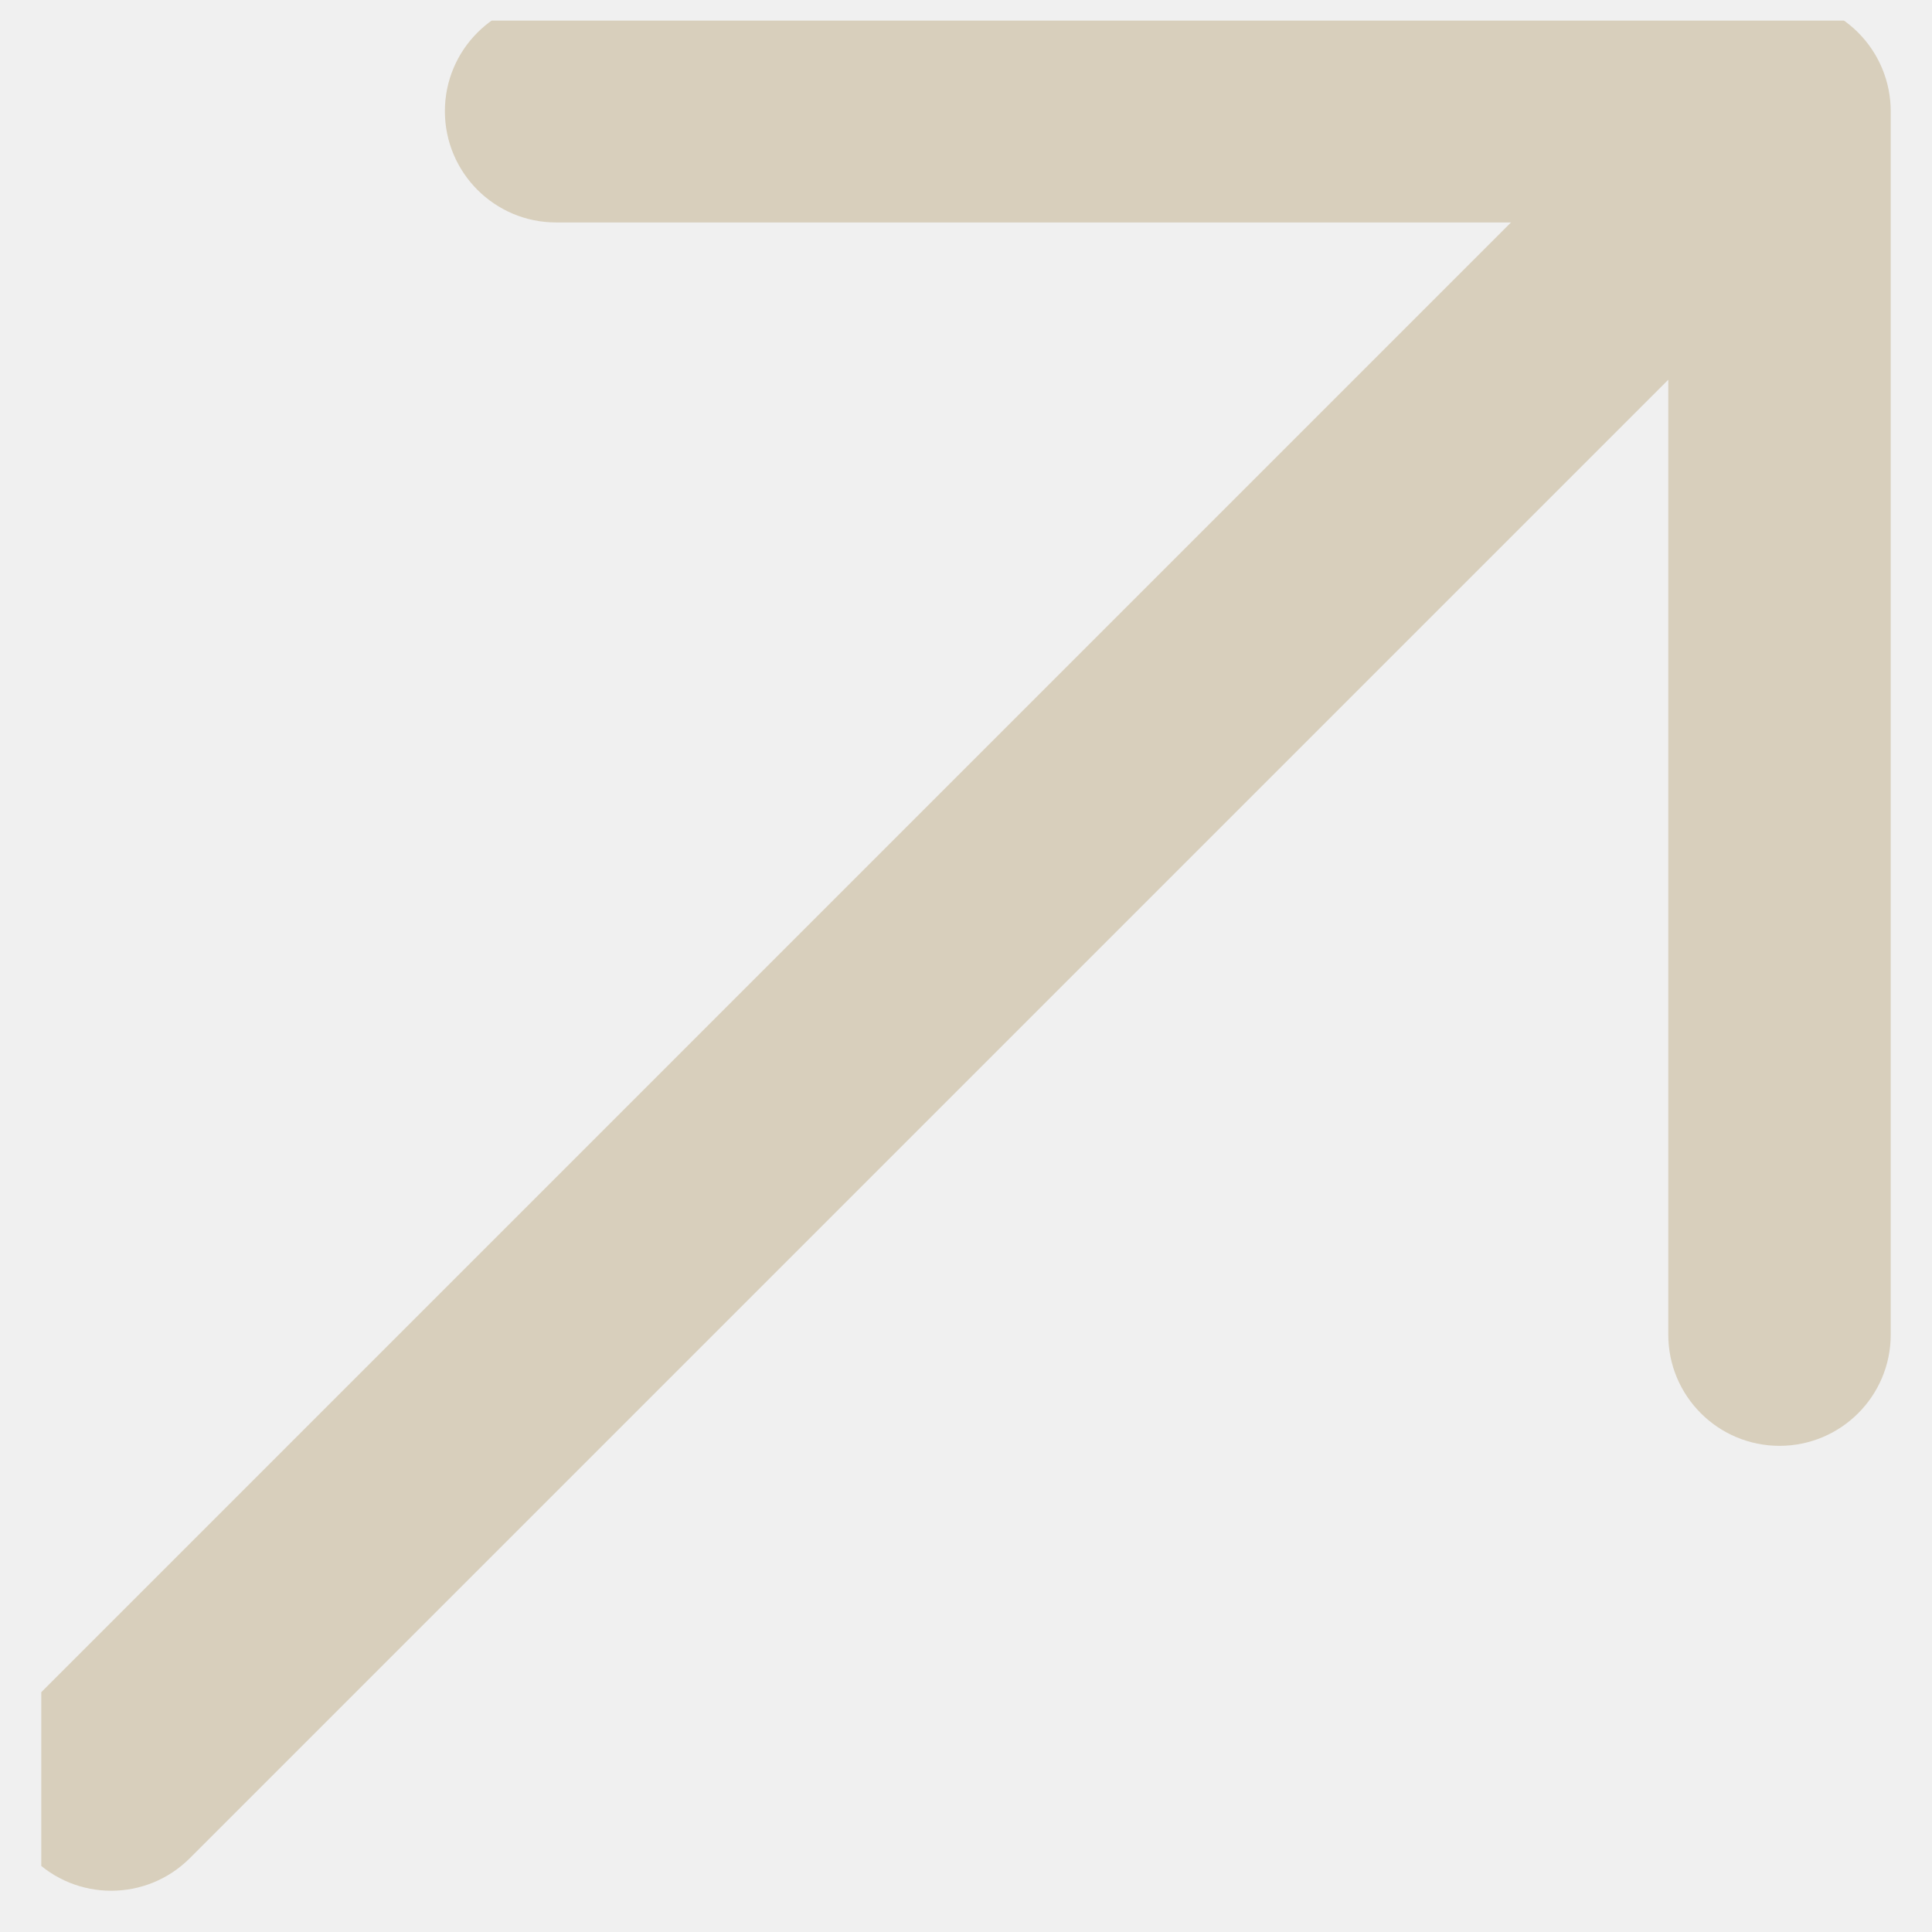
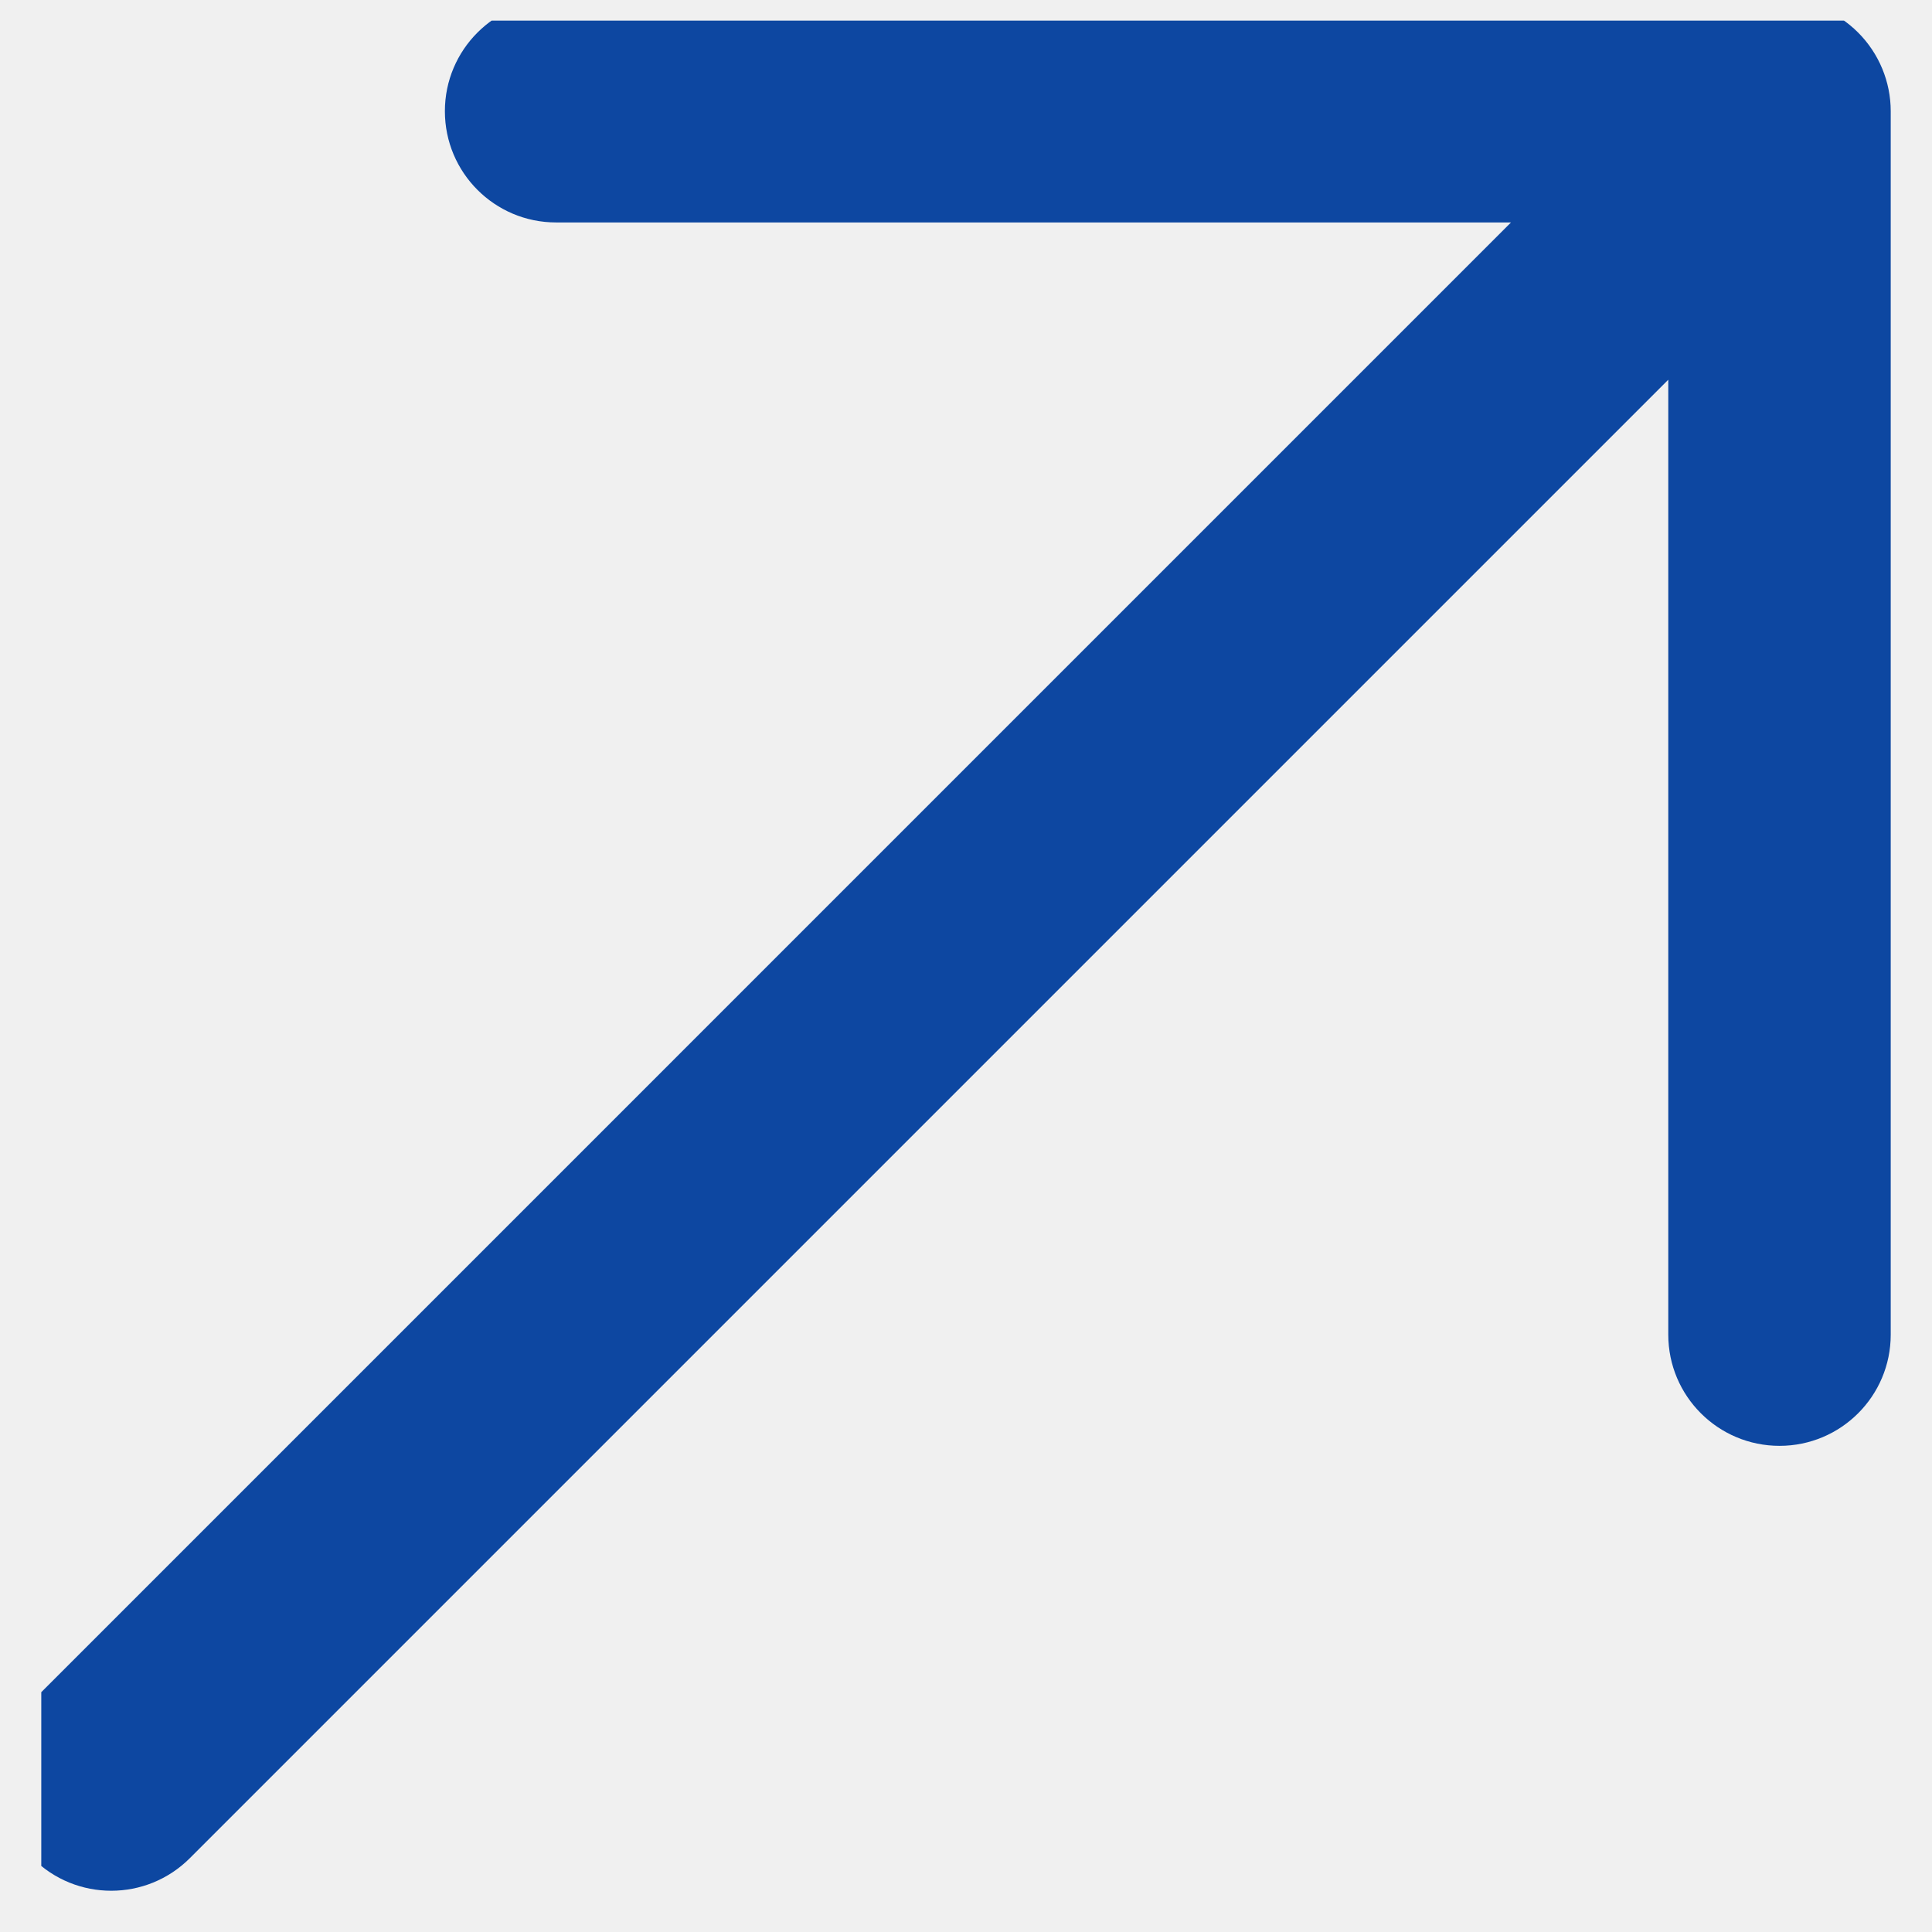
<svg xmlns="http://www.w3.org/2000/svg" width="22" height="22" viewBox="0 0 22 22" fill="none">
  <g clip-path="url(#clip0_1376_18)">
-     <path fill-rule="evenodd" clip-rule="evenodd" d="M0.371 21.159C-0.124 20.665 -0.124 19.863 0.371 19.368L17.206 2.533H6.332C5.633 2.533 5.066 1.966 5.066 1.266C5.066 0.567 5.633 0 6.332 0H20.264C20.599 0 20.922 0.133 21.159 0.371C21.396 0.608 21.53 0.931 21.53 1.266V15.198C21.53 15.897 20.963 16.464 20.264 16.464C19.564 16.464 18.997 15.897 18.997 15.198V4.324L2.162 21.159C1.667 21.654 0.866 21.654 0.371 21.159Z" fill="#D8CFBC" />
+     <path fill-rule="evenodd" clip-rule="evenodd" d="M0.371 21.159C-0.124 20.665 -0.124 19.863 0.371 19.368L17.206 2.533H6.332C5.633 2.533 5.066 1.966 5.066 1.266C5.066 0.567 5.633 0 6.332 0H20.264C20.599 0 20.922 0.133 21.159 0.371C21.396 0.608 21.53 0.931 21.53 1.266V15.198C21.53 15.897 20.963 16.464 20.264 16.464C19.564 16.464 18.997 15.897 18.997 15.198V4.324L2.162 21.159C1.667 21.654 0.866 21.654 0.371 21.159Z" fill="#0D47A1" />
  </g>
  <defs>
    <clipPath id="clip0_1376_18">
      <rect width="21.53" height="21.53" fill="white" transform="translate(0.470001 0.234863)" />
    </clipPath>
  </defs>
</svg>
